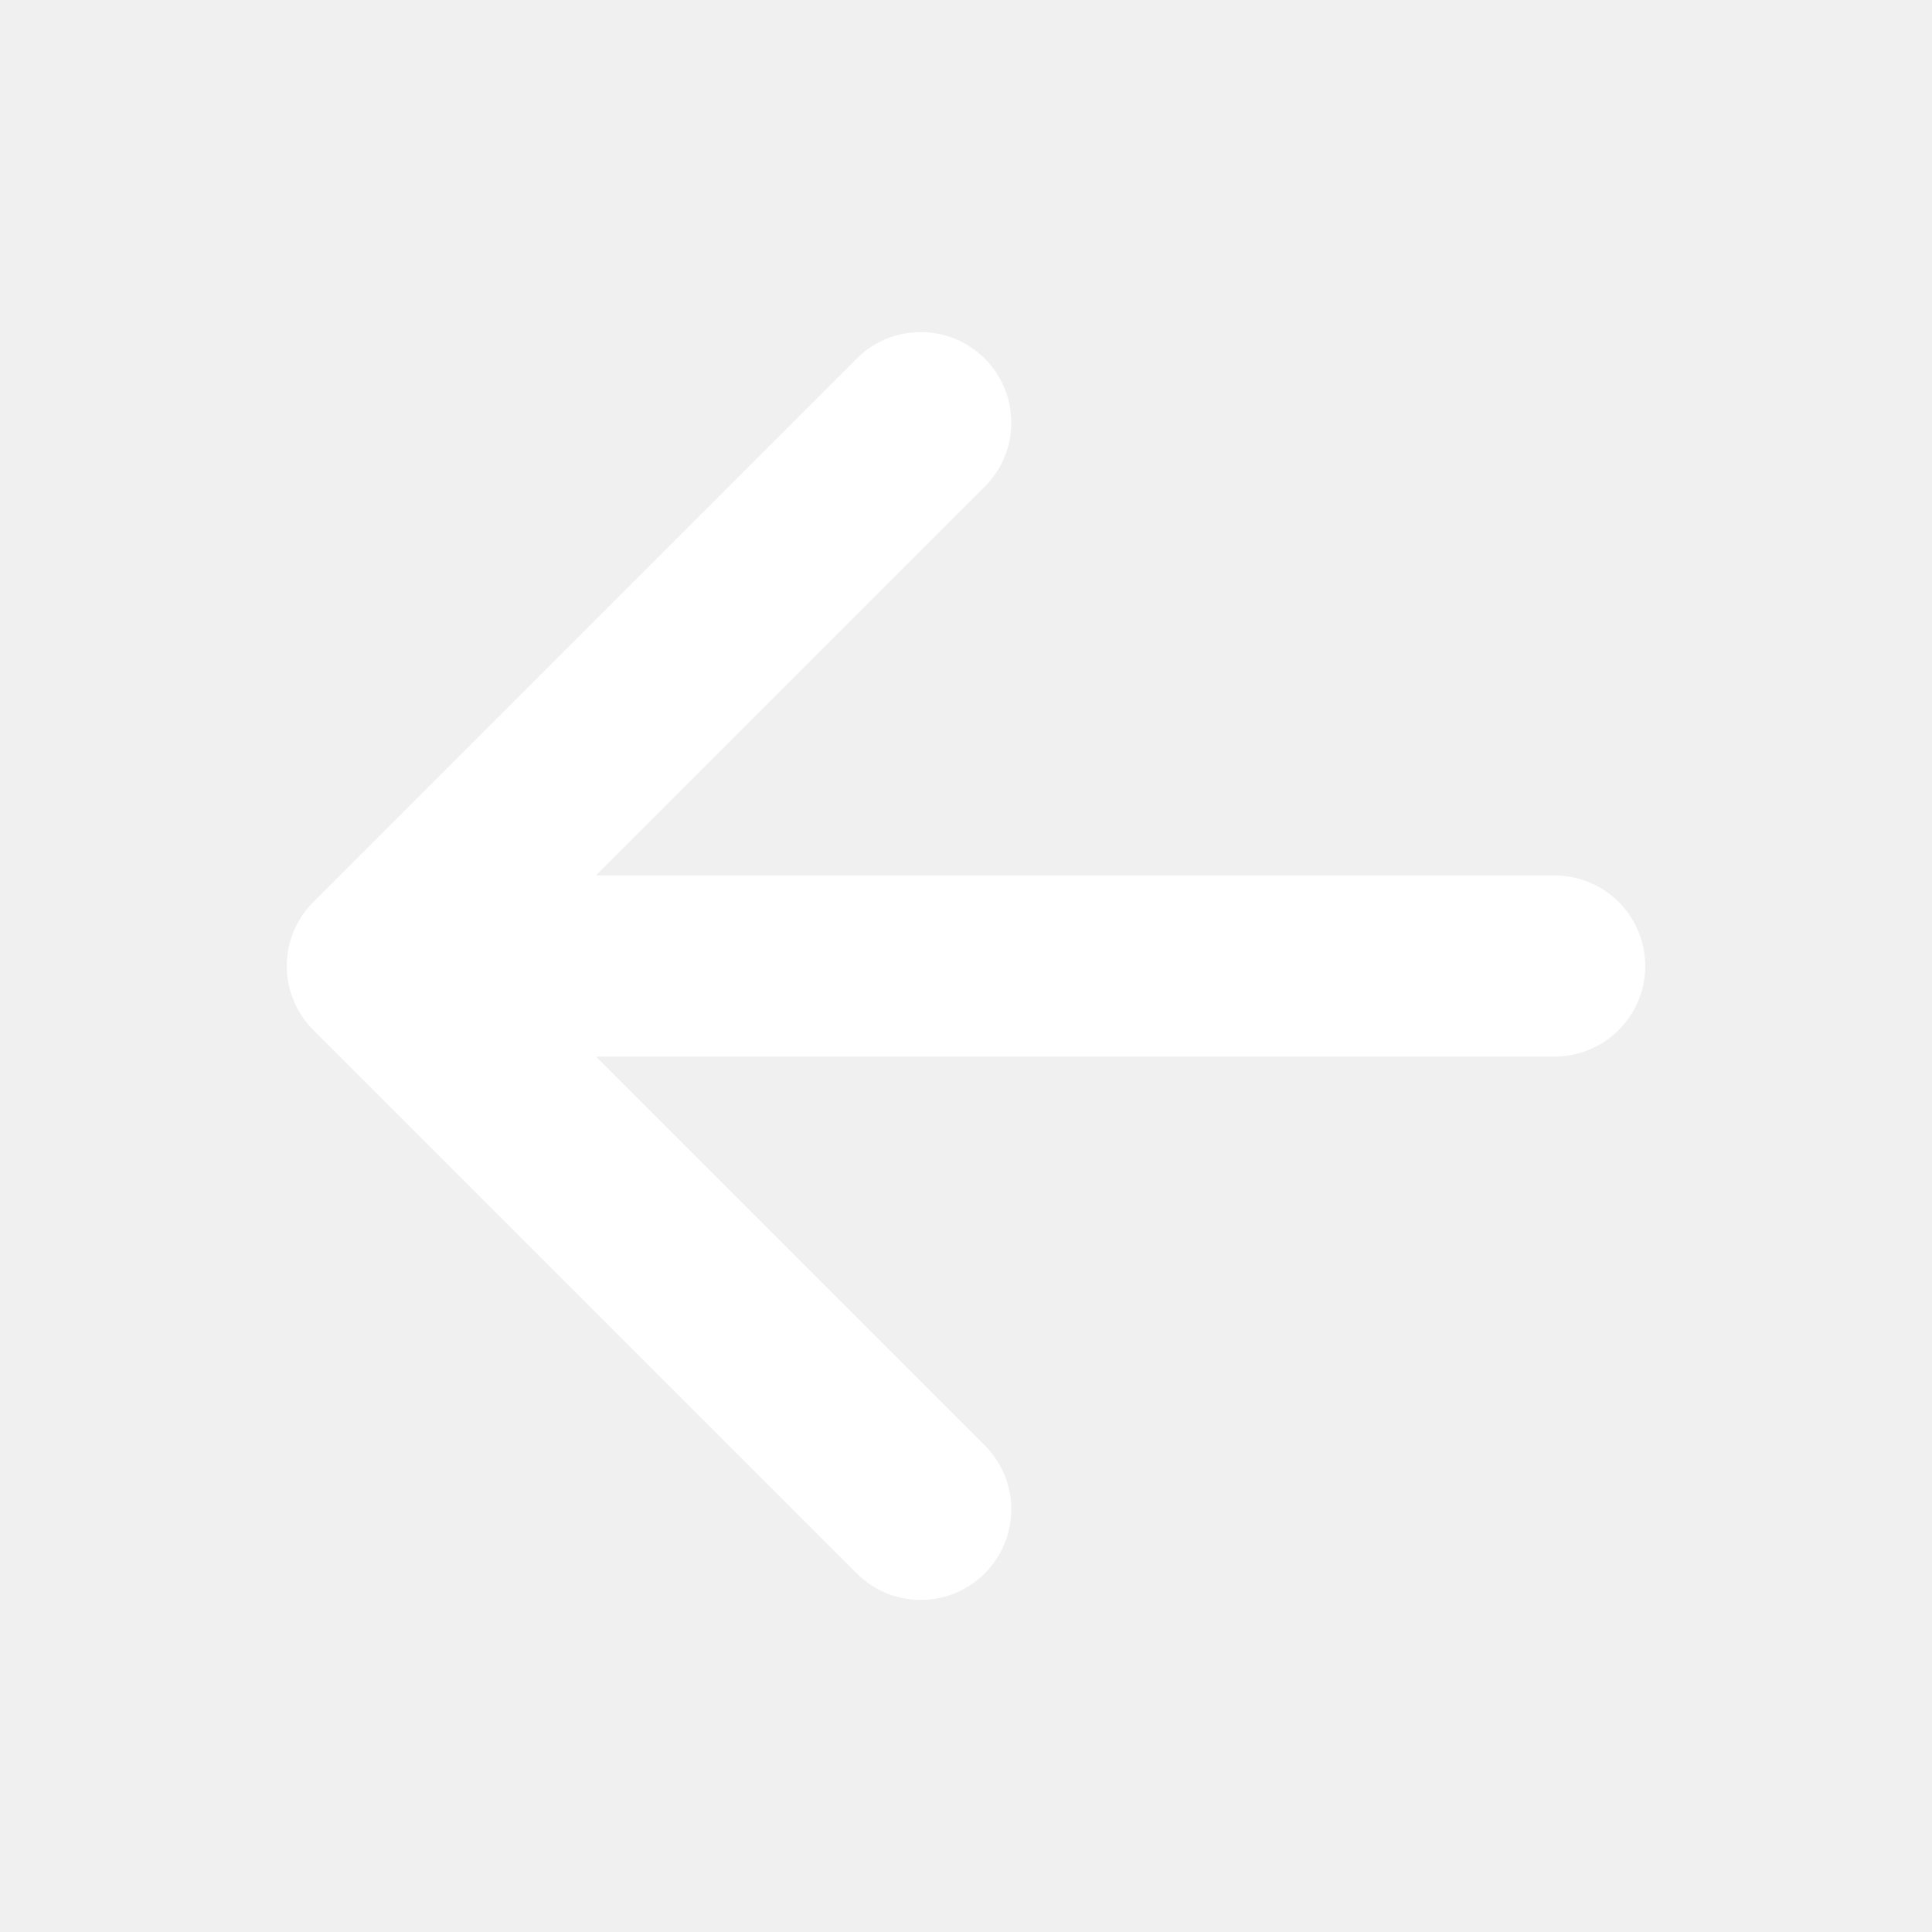
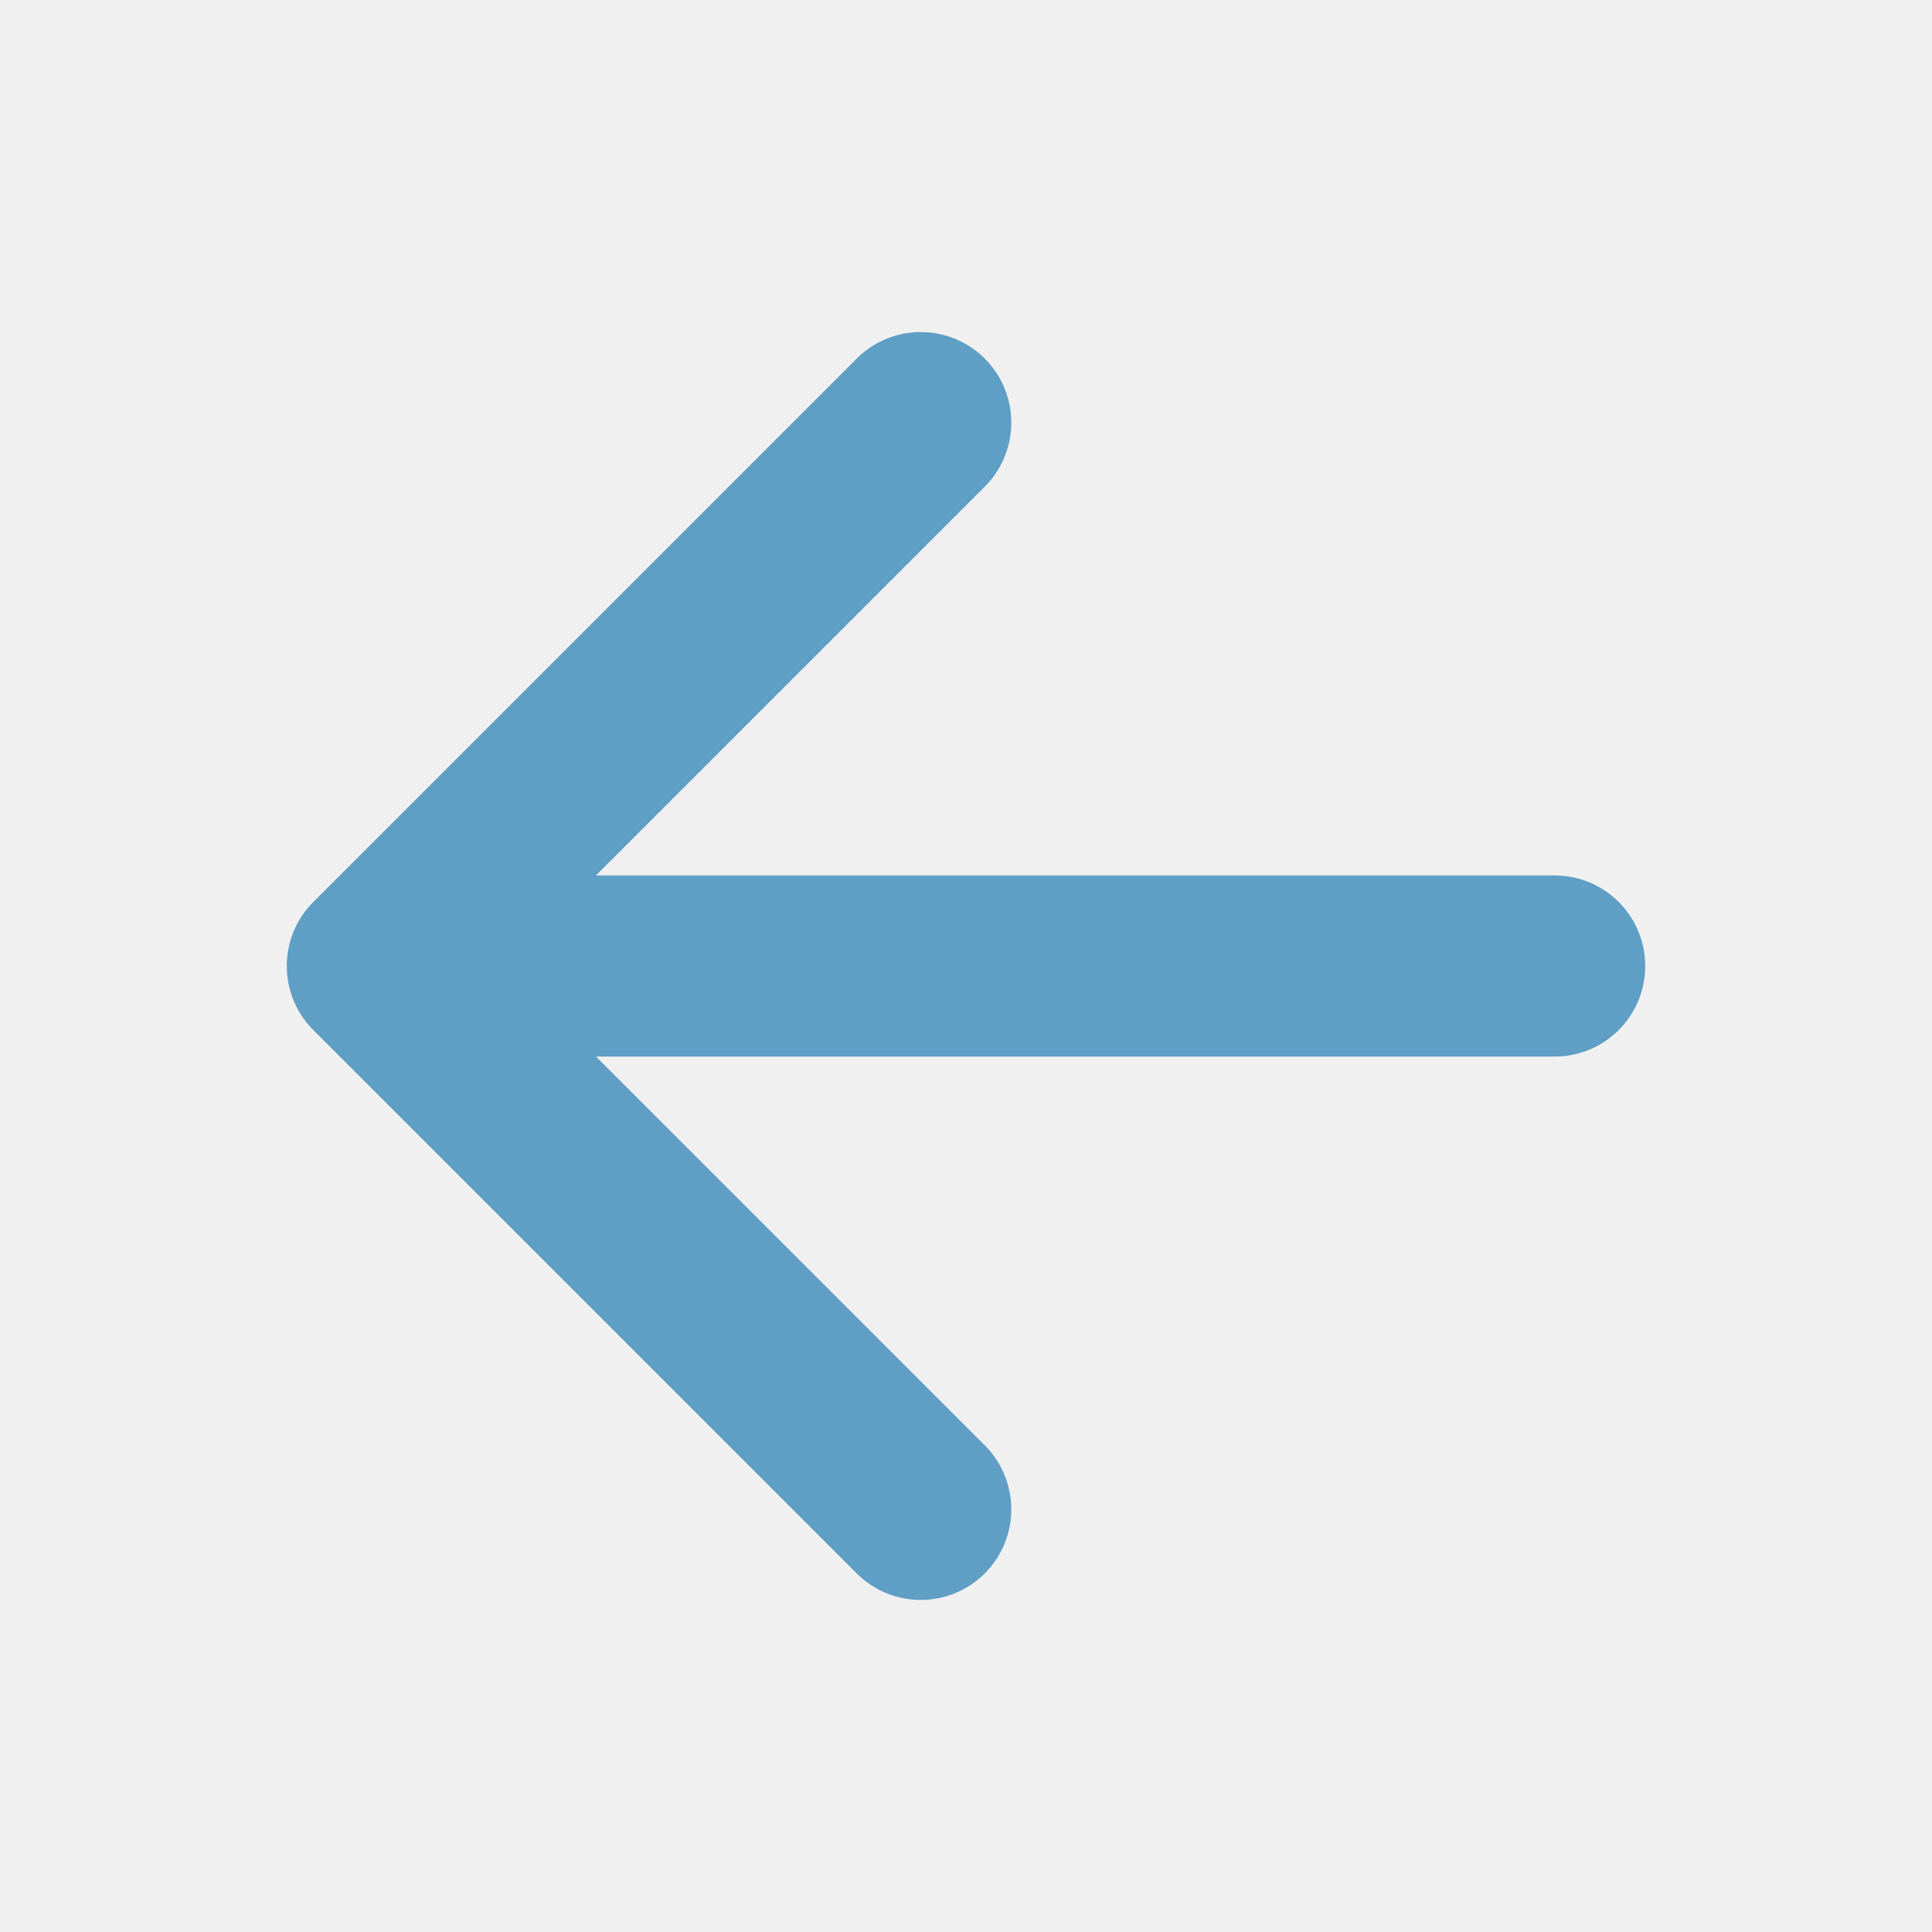
<svg xmlns="http://www.w3.org/2000/svg" class="ionicon" viewBox="0 0 512 512">
-   <path fill="none" stroke="white" stroke-linecap="round" stroke-linejoin="round" stroke-width="48" d="M244 400L100 256l144-144M120 256h292" />
+   <path fill="none" stroke="#5f9ec5" stroke-linecap="round" stroke-linejoin="round" stroke-width="48" d="M244 400L100 256l144-144M120 256h292" />
</svg>
